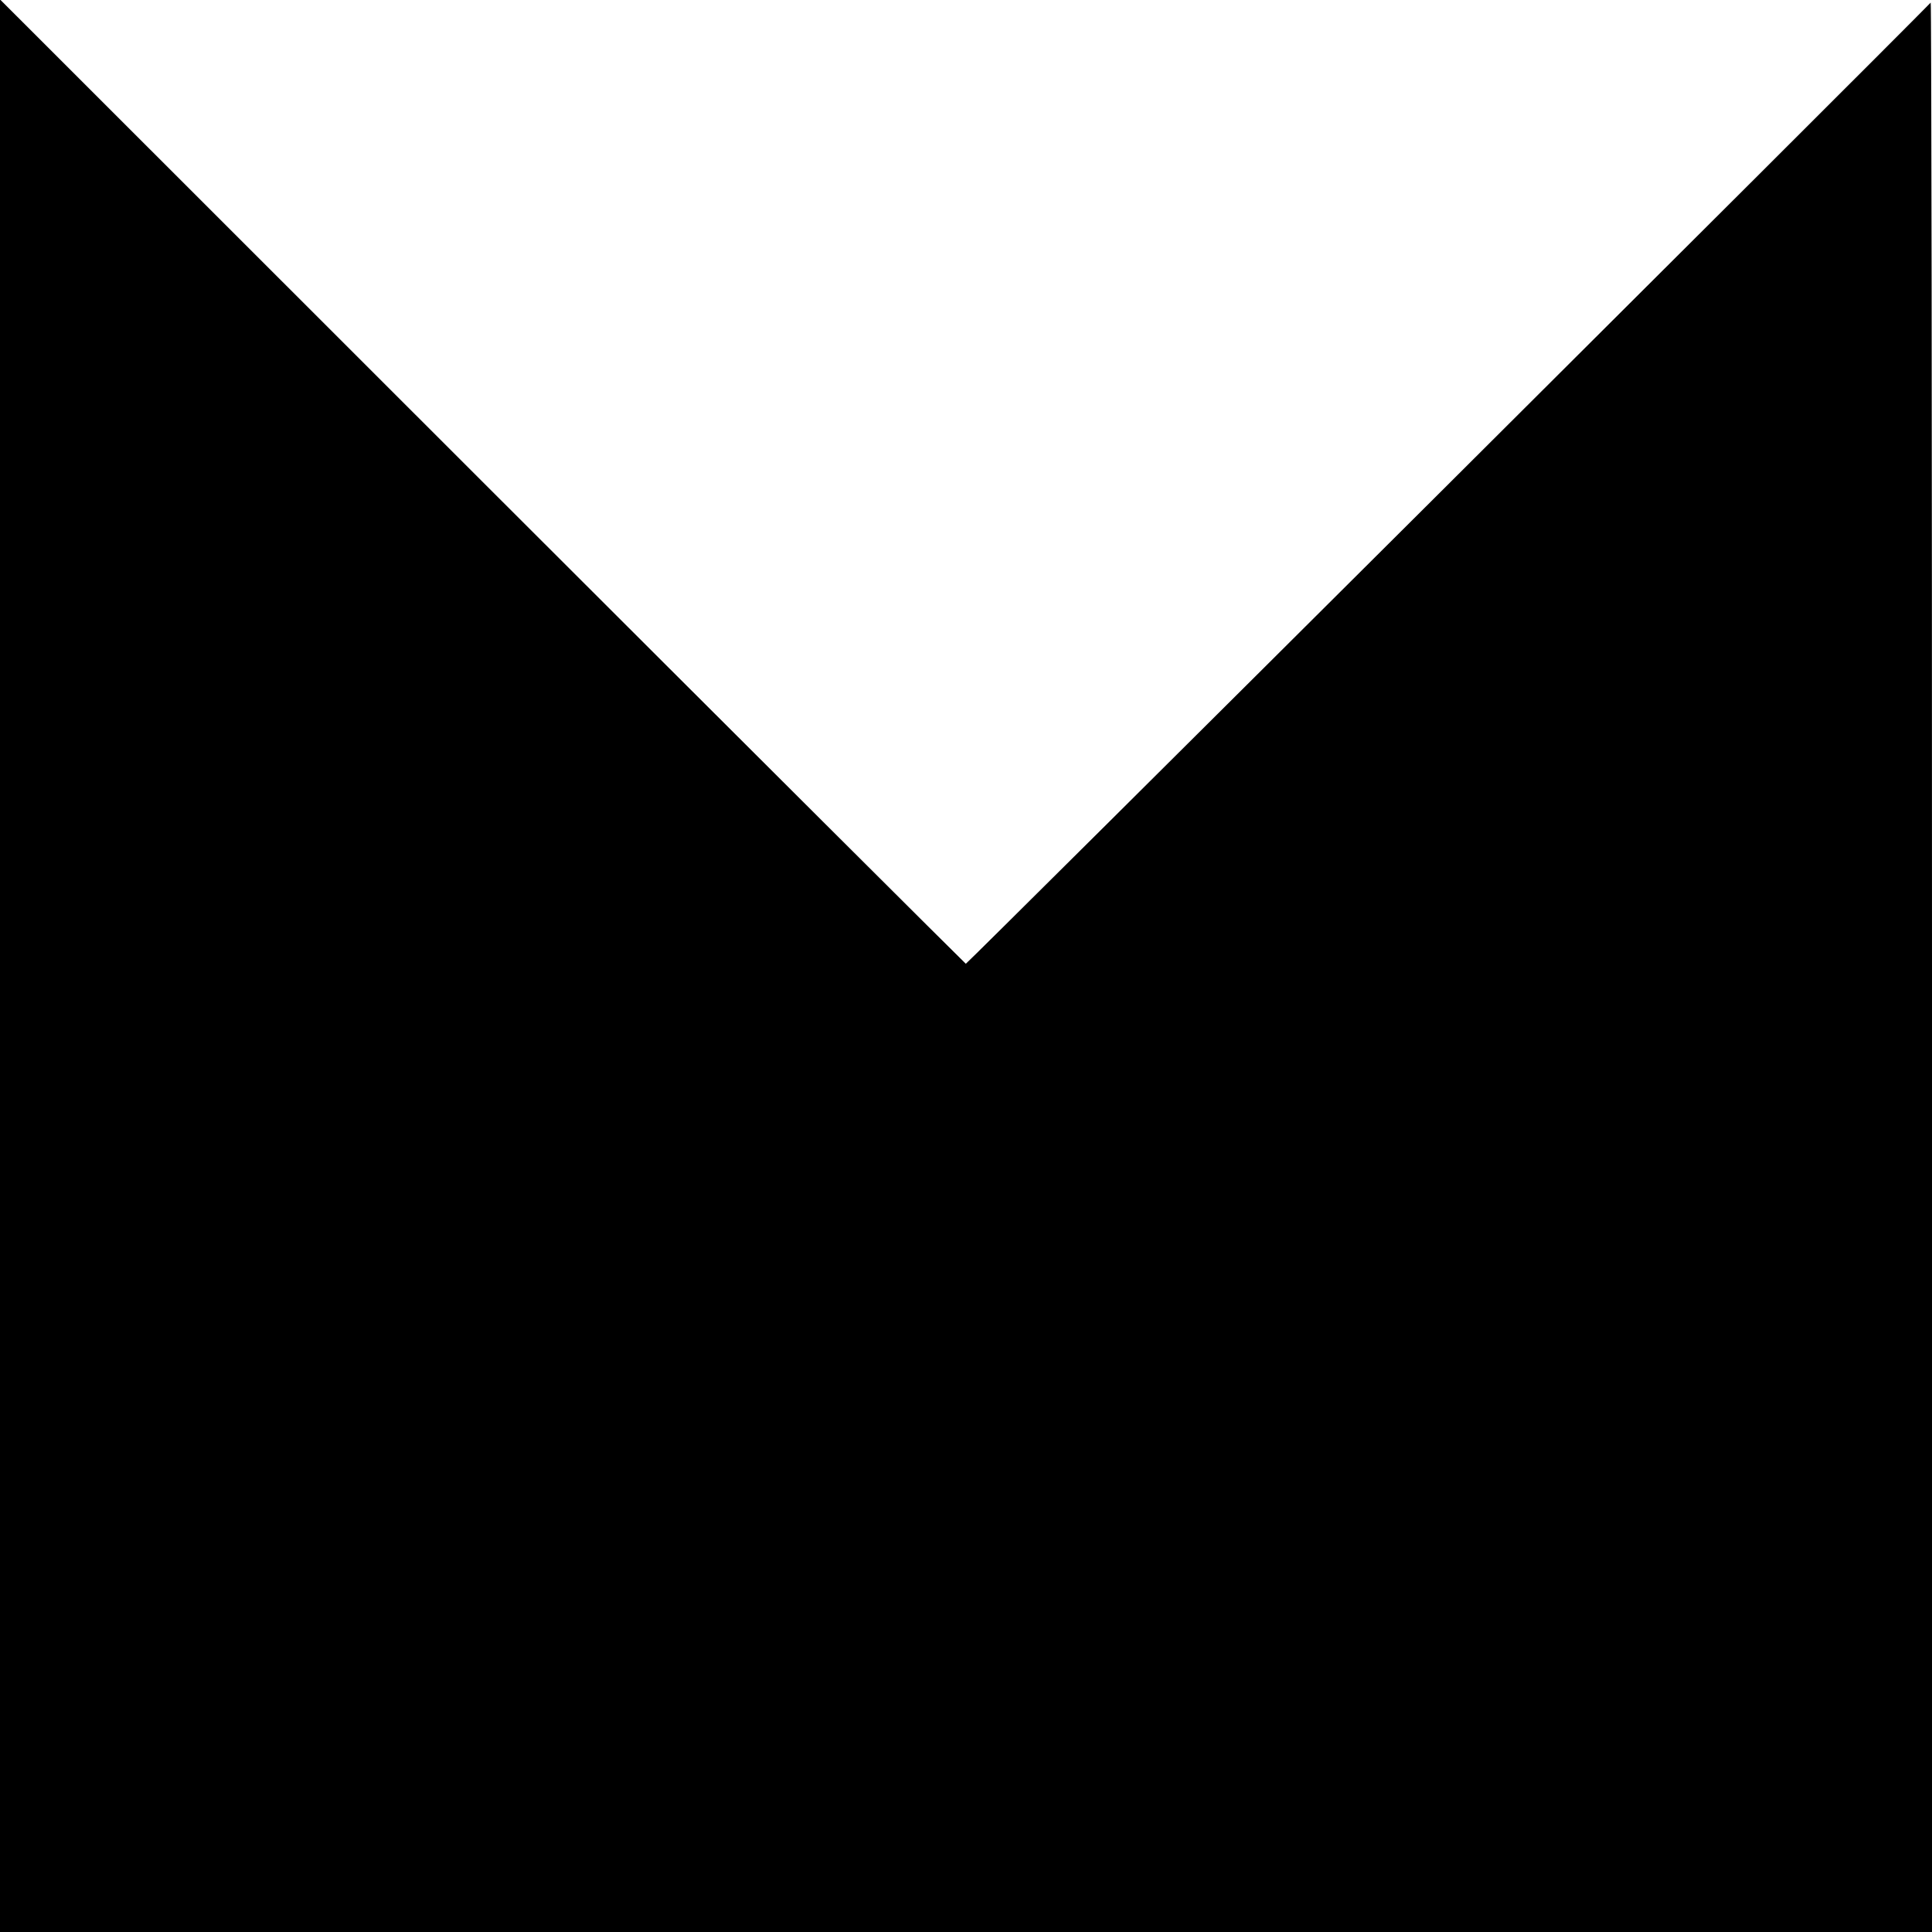
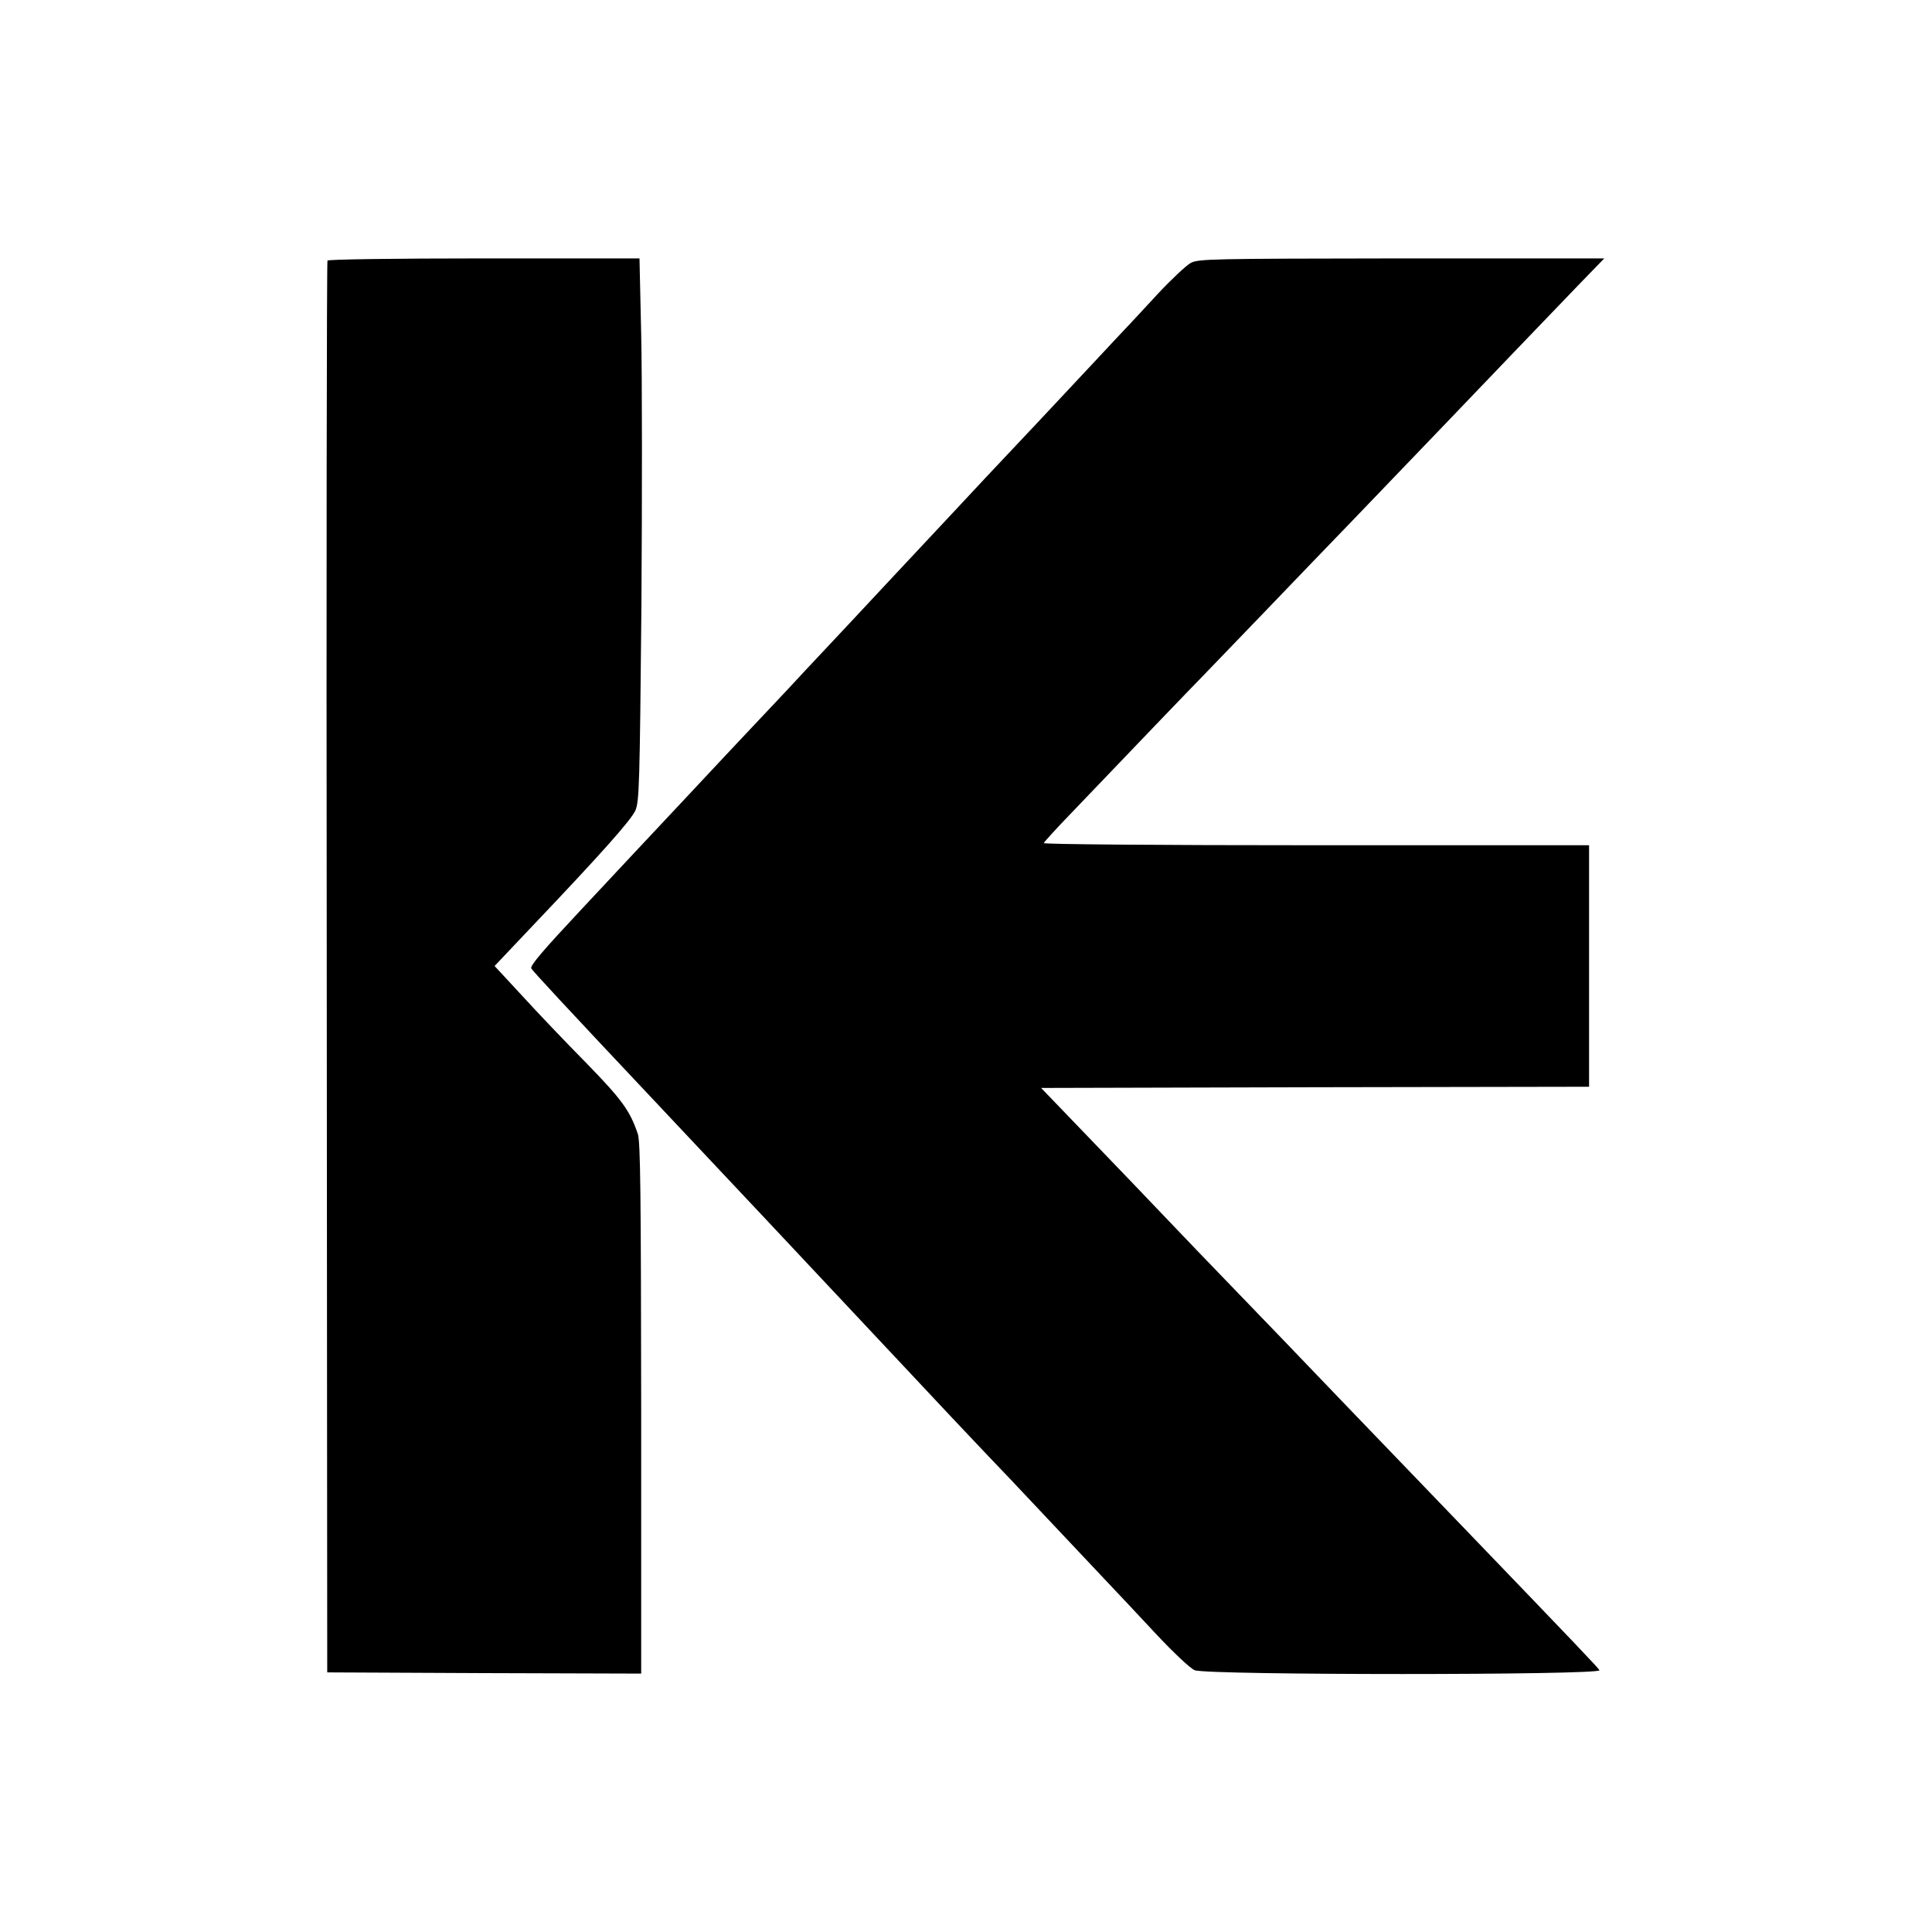
- <svg xmlns="http://www.w3.org/2000/svg" version="1.0" width="1038pt" height="1038pt" viewBox="0 0 1038 1038" preserveAspectRatio="xMidYMid meet">
-   <g transform="translate(0,1038) scale(0.1,-0.1)" fill="#000000" stroke="none">
-     <path d="M0 5191 l0 -5191 5190 0 5190 0 0 5187 c0 2852 -3 5183 -7 5179 -264 -271 -5178 -5166 -5184 -5164 -4 2 -1174 1168 -2599 2592 l-2590 2589 0 -5192z" />
+ <svg xmlns="http://www.w3.org/2000/svg" version="1.0" width="800pt" height="800pt" viewBox="0 0 800 800" preserveAspectRatio="xMidYMid meet">
+   <g transform="translate(0,800) scale(0.1,-0.1)" fill="#000000" stroke="none">
+     <path d="M1356 6921 c-3 -5 -5 -1322 -3 -2928 l2 -2918 650 -3 650 -2 0 1097 c-1 893 -3 1105 -14 1138 -33 97 -66 142 -215 295 -84 85 -203 210 -265 278 l-113 122 159 168 c288 303 405 435 424 476 16 38 18 102 25 850 3 445 3 950 -1 1122 l-7 314 -644 0 c-371 0 -645 -4 -648 -9z" />
+     <path d="M4930 6911 c-19 -11 -80 -68 -135 -127 -55 -60 -107 -115 -115 -124 -8 -8 -82 -87 -164 -175 -170 -182 -234 -250 -432 -460 -77 -83 -245 -262 -374 -400 -128 -137 -265 -284 -304 -325 -39 -41 -102 -109 -140 -150 -39 -41 -104 -111 -146 -155 -42 -44 -170 -181 -286 -305 -116 -124 -308 -328 -426 -455 -161 -172 -214 -234 -208 -245 8 -13 110 -124 549 -590 297 -315 504 -536 991 -1055 134 -143 284 -303 334 -355 50 -52 163 -171 251 -265 88 -93 198 -210 245 -260 47 -49 144 -153 215 -229 73 -78 144 -145 162 -152 49 -21 1688 -21 1676 0 -7 12 -87 96 -563 591 -186 193 -334 347 -481 500 -178 186 -355 370 -500 520 -69 71 -177 184 -240 250 -102 107 -185 194 -451 470 l-77 80 1134 3 1135 2 0 500 0 500 -1131 0 c-664 0 -1129 4 -1127 9 2 5 50 58 107 117 238 249 518 541 551 574 19 20 136 141 260 270 124 129 284 296 356 370 71 74 244 254 384 400 246 257 359 375 564 588 l99 102 -839 0 c-798 -1 -841 -2 -874 -19z" />
  </g>
</svg>
